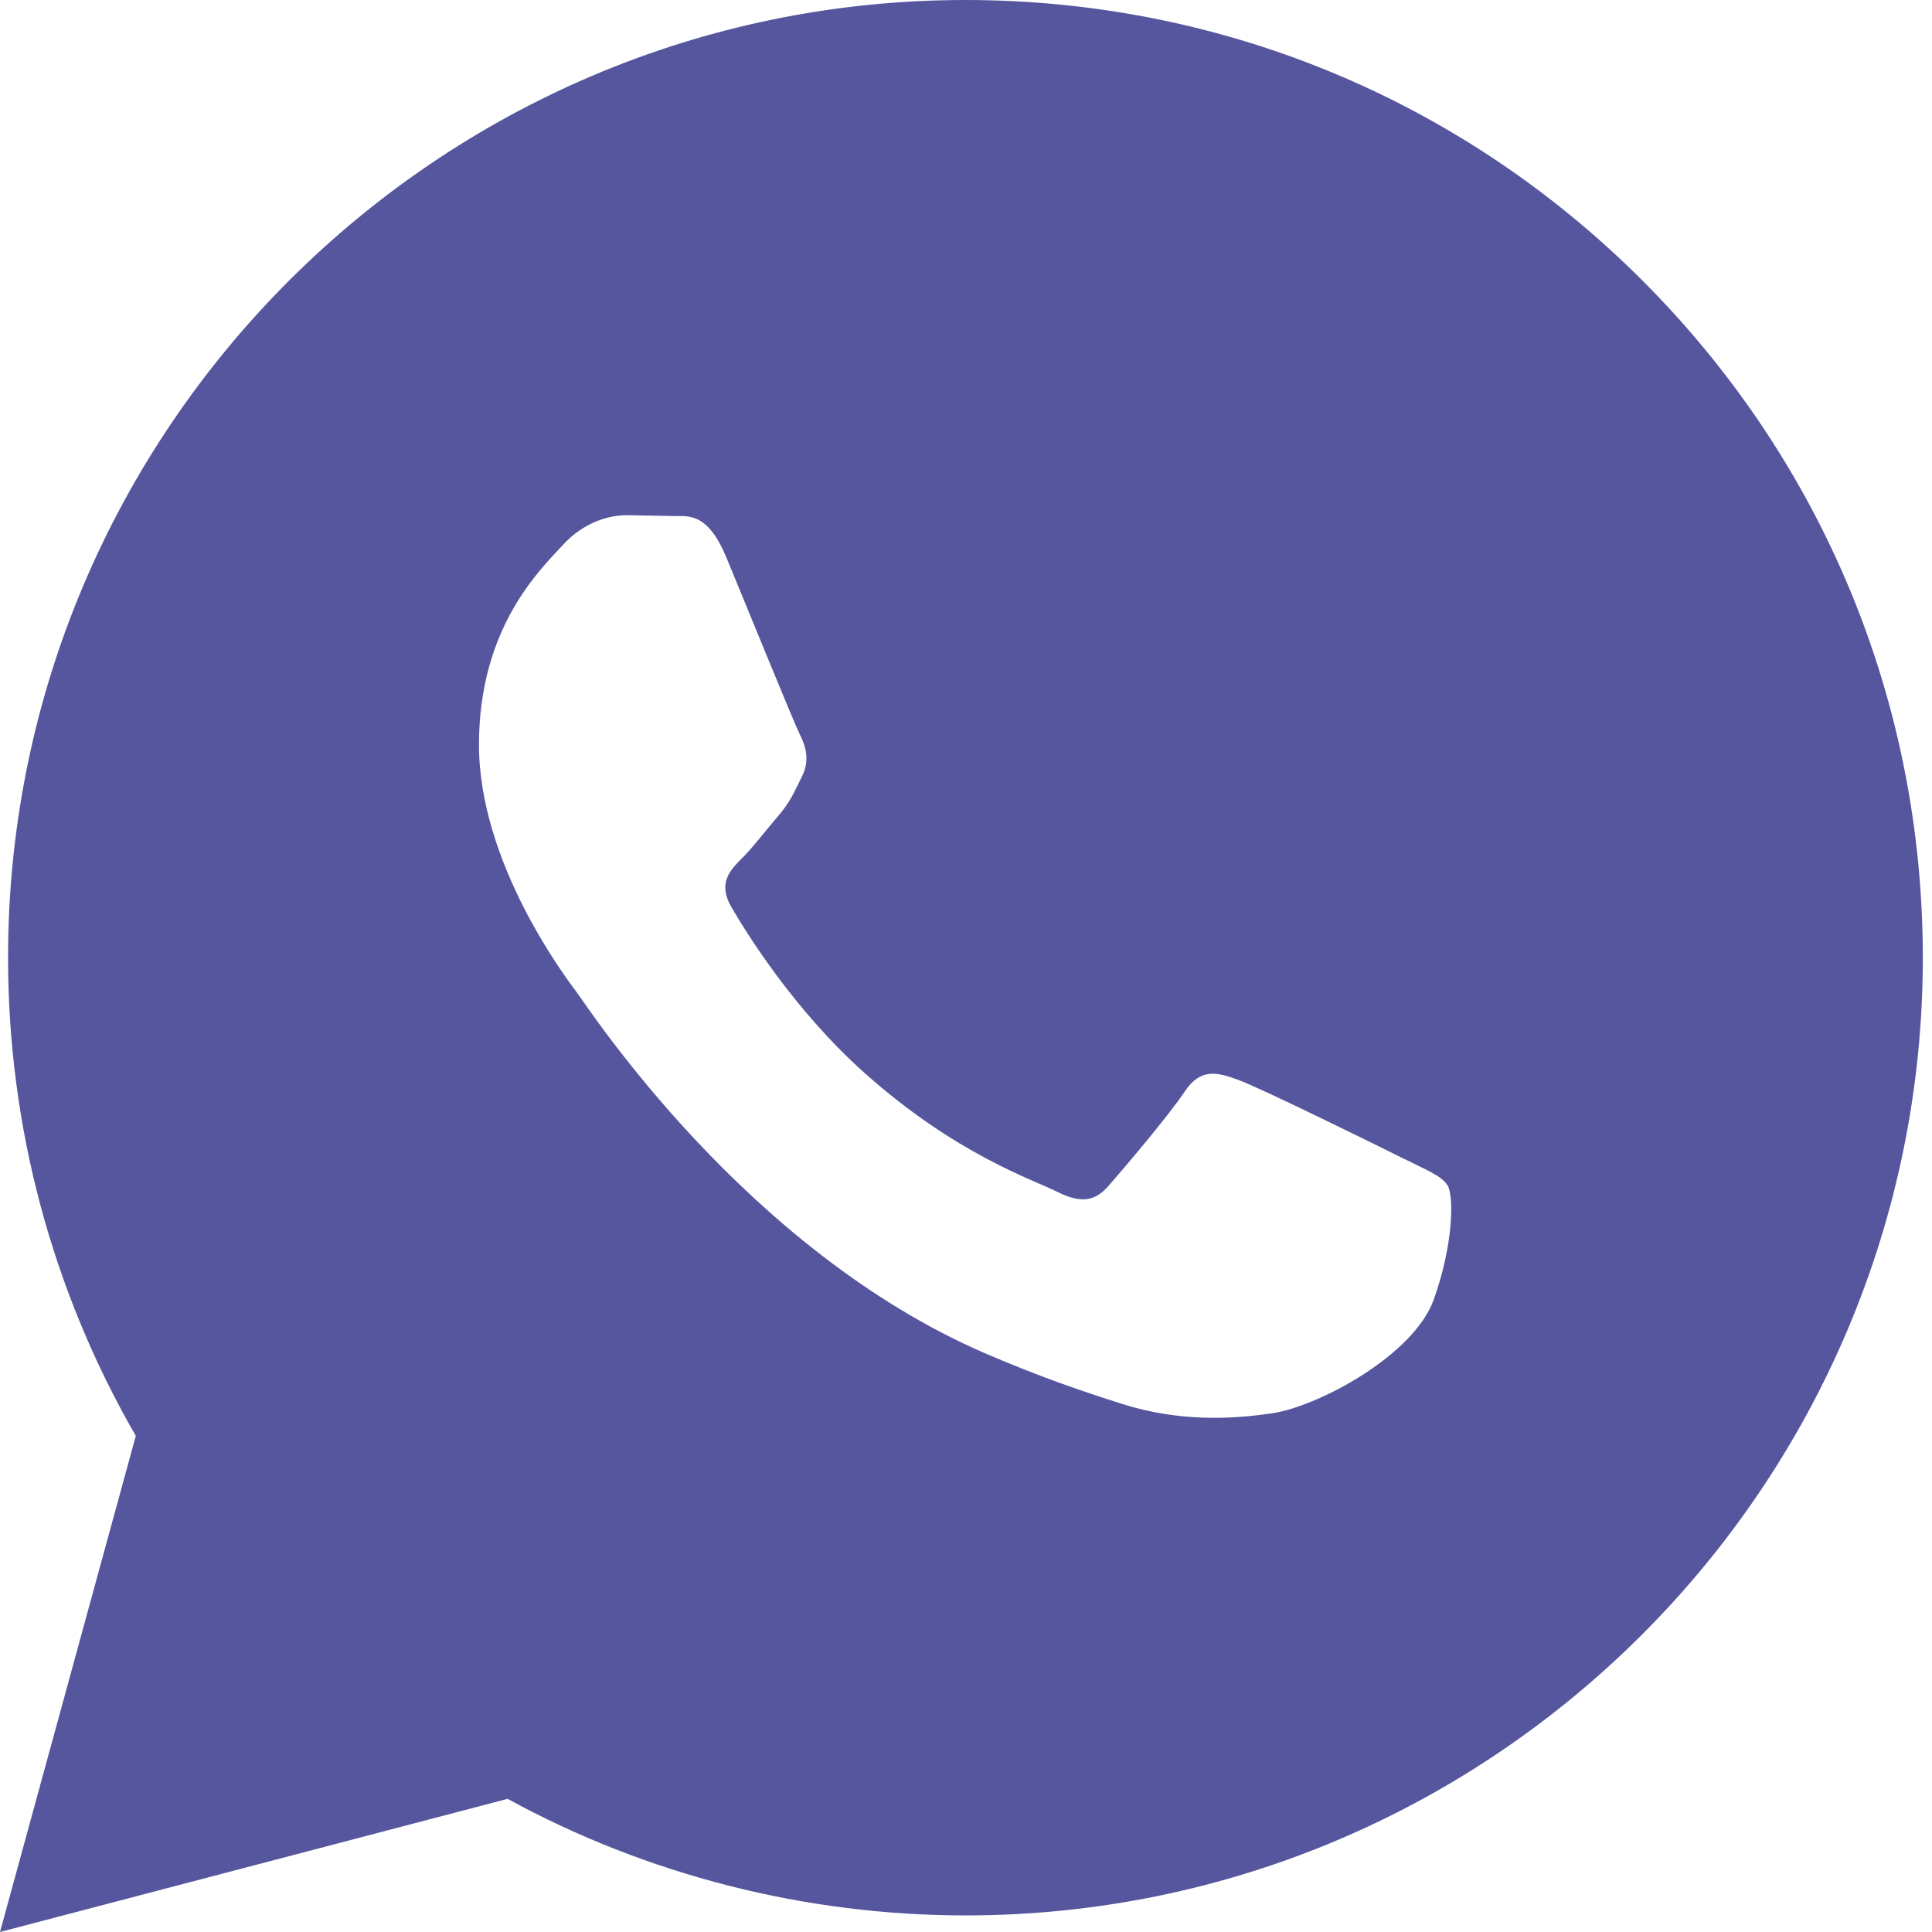
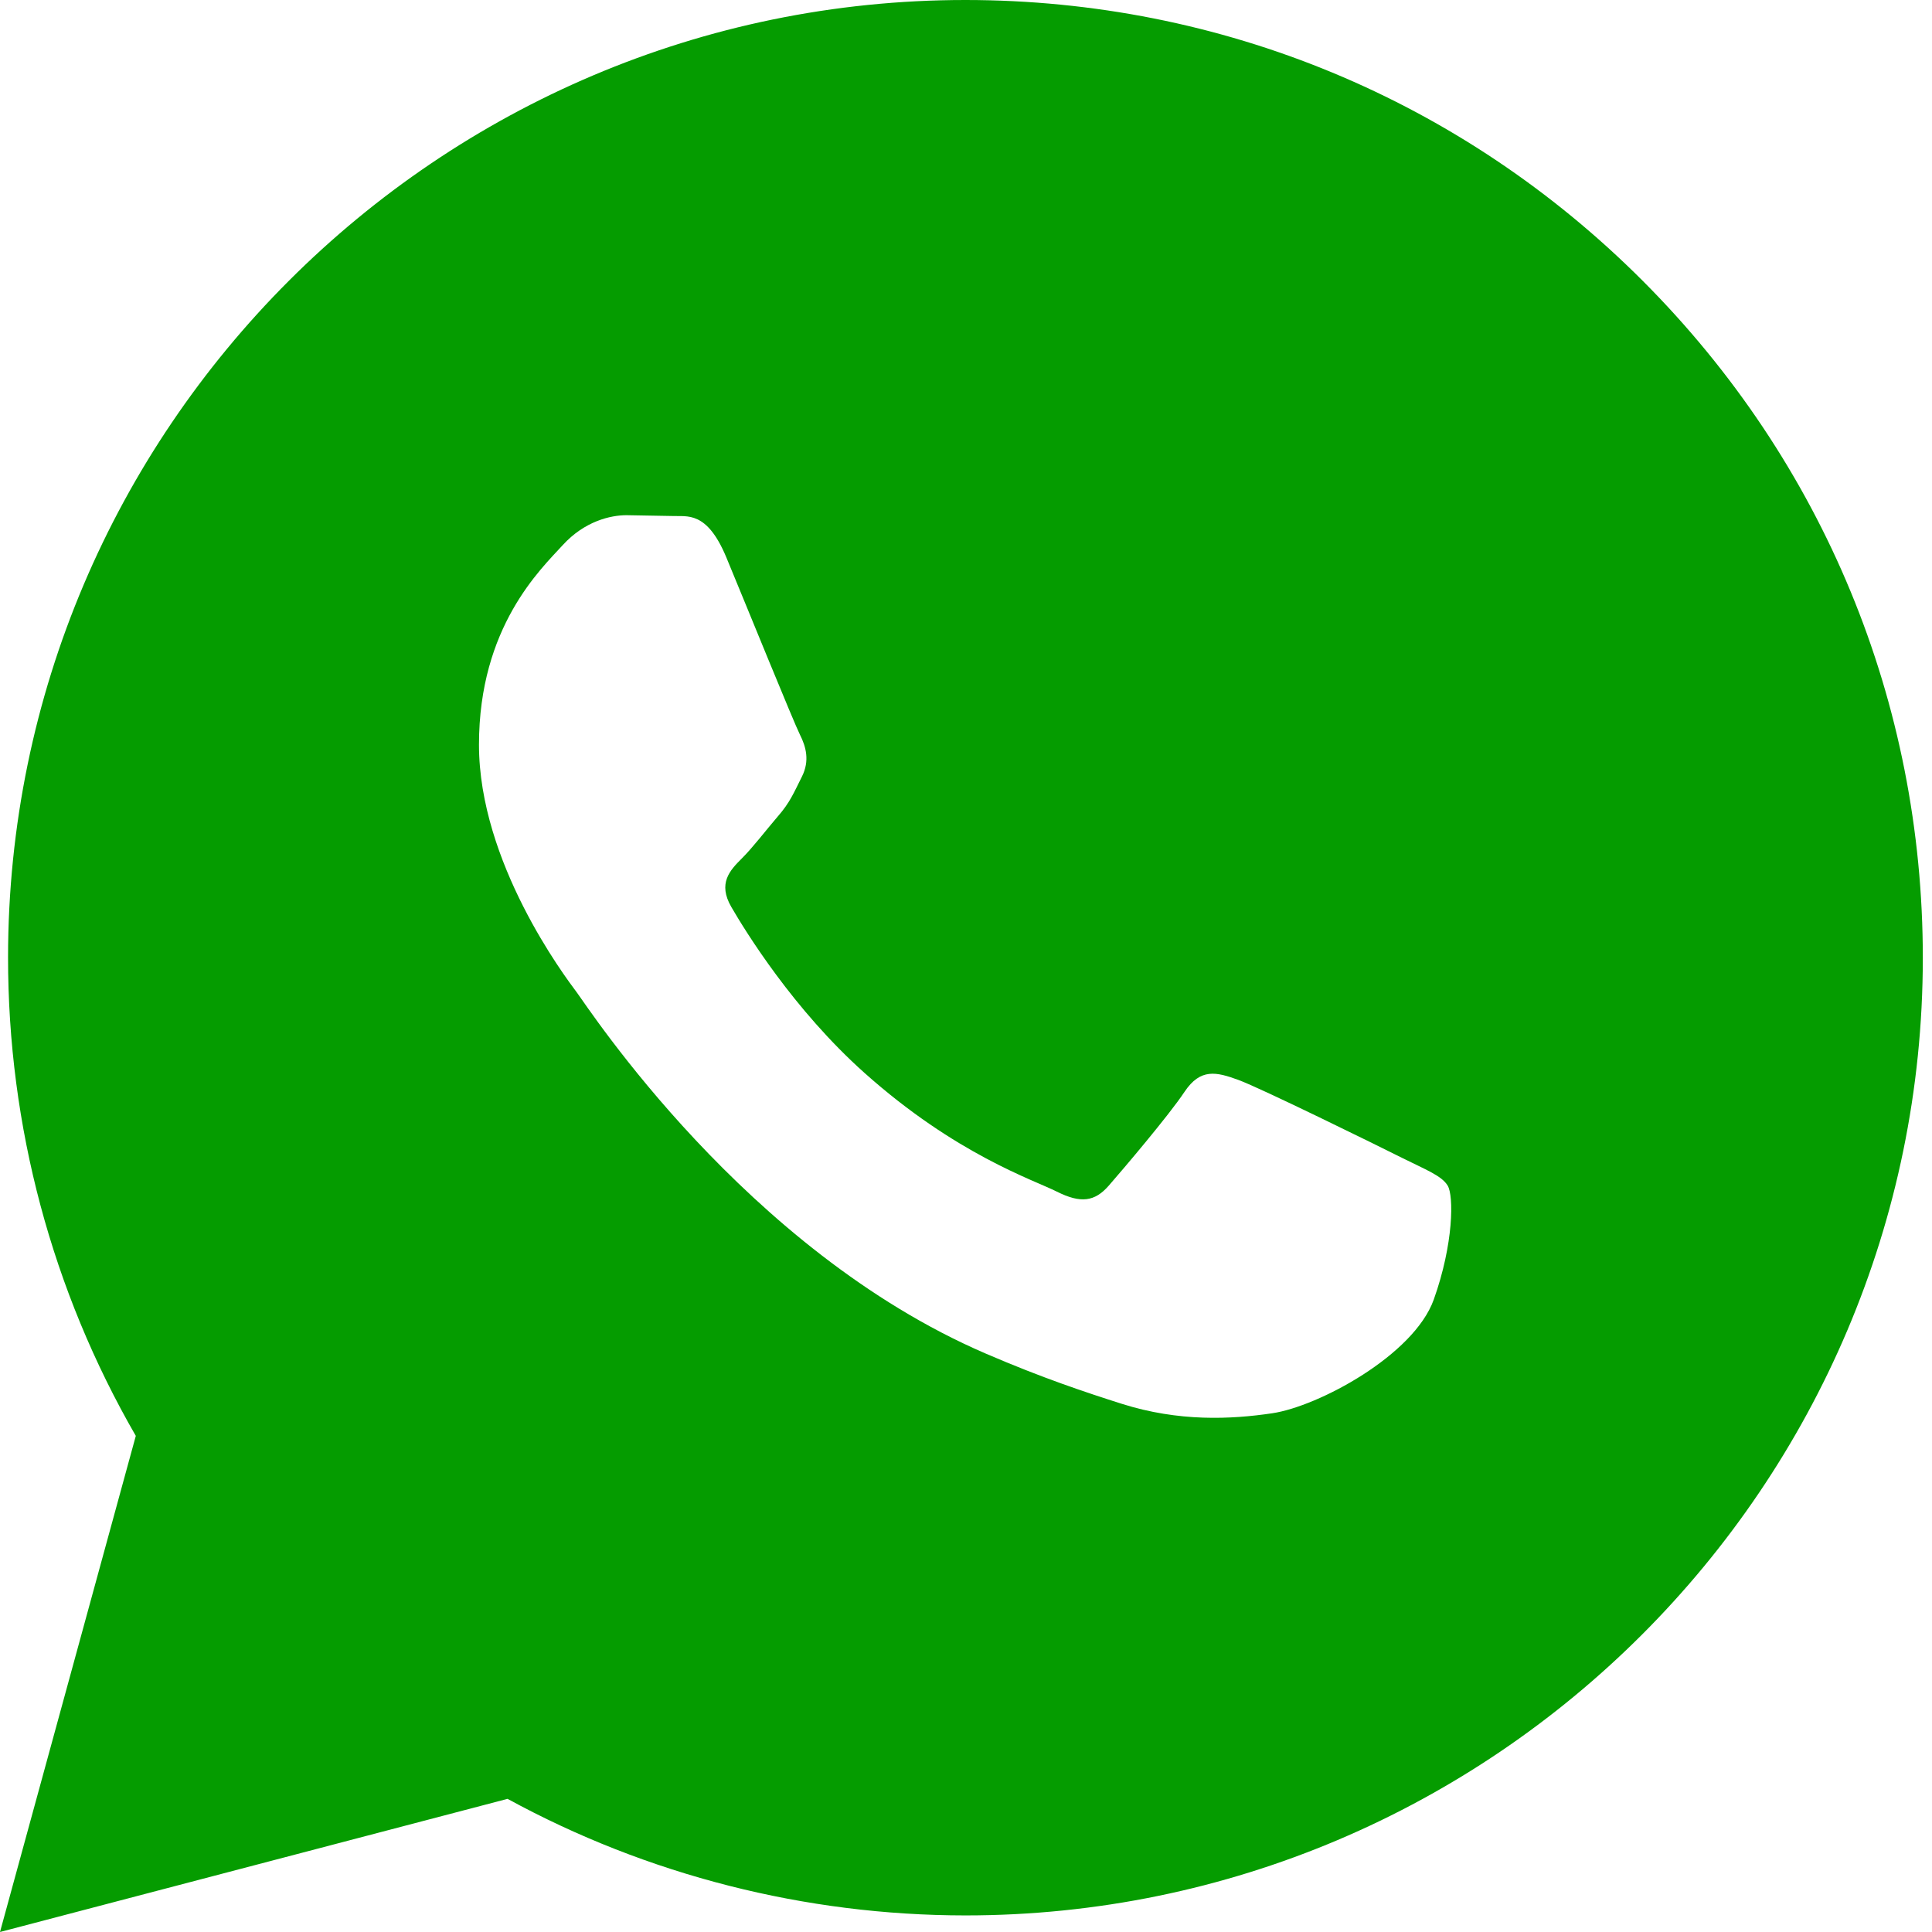
<svg xmlns="http://www.w3.org/2000/svg" width="24" height="24" viewBox="0 0 24 24" fill="none">
-   <path d="M0 24L1.687 17.837C0.646 16.033 0.099 13.988 0.1 11.891C0.103 5.335 5.438 0 11.993 0C15.174 0.001 18.16 1.24 20.406 3.488C22.651 5.736 23.887 8.724 23.886 11.902C23.883 18.459 18.548 23.794 11.993 23.794C10.003 23.793 8.042 23.294 6.305 22.346L0 24ZM17.984 14.729C17.91 14.605 17.712 14.531 17.414 14.382C17.117 14.233 15.656 13.514 15.383 13.415C15.111 13.316 14.913 13.266 14.714 13.564C14.516 13.861 13.946 14.531 13.773 14.729C13.6 14.927 13.426 14.952 13.129 14.803C12.832 14.654 11.874 14.341 10.739 13.328C9.856 12.54 9.259 11.567 9.086 11.269C8.913 10.972 9.068 10.811 9.216 10.663C9.35 10.53 9.513 10.316 9.662 10.142C9.813 9.97 9.862 9.846 9.962 9.647C10.061 9.449 10.012 9.275 9.937 9.126C9.862 8.978 9.268 7.515 9.021 6.92C8.779 6.341 8.534 6.419 8.352 6.41L7.782 6.4C7.584 6.4 7.262 6.474 6.99 6.772C6.718 7.07 5.95 7.788 5.95 9.251C5.95 10.714 7.015 12.127 7.163 12.325C7.312 12.523 9.258 15.525 12.239 16.812C12.948 17.118 13.502 17.301 13.933 17.438C14.645 17.664 15.293 17.632 15.805 17.556C16.376 17.471 17.563 16.837 17.811 16.143C18.059 15.448 18.059 14.853 17.984 14.729Z" fill="#55569E" />
+   <path d="M0 24L1.687 17.837C0.646 16.033 0.099 13.988 0.1 11.891C0.103 5.335 5.438 0 11.993 0C15.174 0.001 18.16 1.24 20.406 3.488C22.651 5.736 23.887 8.724 23.886 11.902C23.883 18.459 18.548 23.794 11.993 23.794C10.003 23.793 8.042 23.294 6.305 22.346L0 24ZM17.984 14.729C17.91 14.605 17.712 14.531 17.414 14.382C17.117 14.233 15.656 13.514 15.383 13.415C15.111 13.316 14.913 13.266 14.714 13.564C14.516 13.861 13.946 14.531 13.773 14.729C13.6 14.927 13.426 14.952 13.129 14.803C12.832 14.654 11.874 14.341 10.739 13.328C9.856 12.54 9.259 11.567 9.086 11.269C8.913 10.972 9.068 10.811 9.216 10.663C9.35 10.53 9.513 10.316 9.662 10.142C9.813 9.97 9.862 9.846 9.962 9.647C10.061 9.449 10.012 9.275 9.937 9.126C9.862 8.978 9.268 7.515 9.021 6.92C8.779 6.341 8.534 6.419 8.352 6.41L7.782 6.4C7.584 6.4 7.262 6.474 6.99 6.772C6.718 7.07 5.95 7.788 5.95 9.251C5.95 10.714 7.015 12.127 7.163 12.325C7.312 12.523 9.258 15.525 12.239 16.812C12.948 17.118 13.502 17.301 13.933 17.438C14.645 17.664 15.293 17.632 15.805 17.556C16.376 17.471 17.563 16.837 17.811 16.143C18.059 15.448 18.059 14.853 17.984 14.729Z" fill="#059c00" />
</svg>
